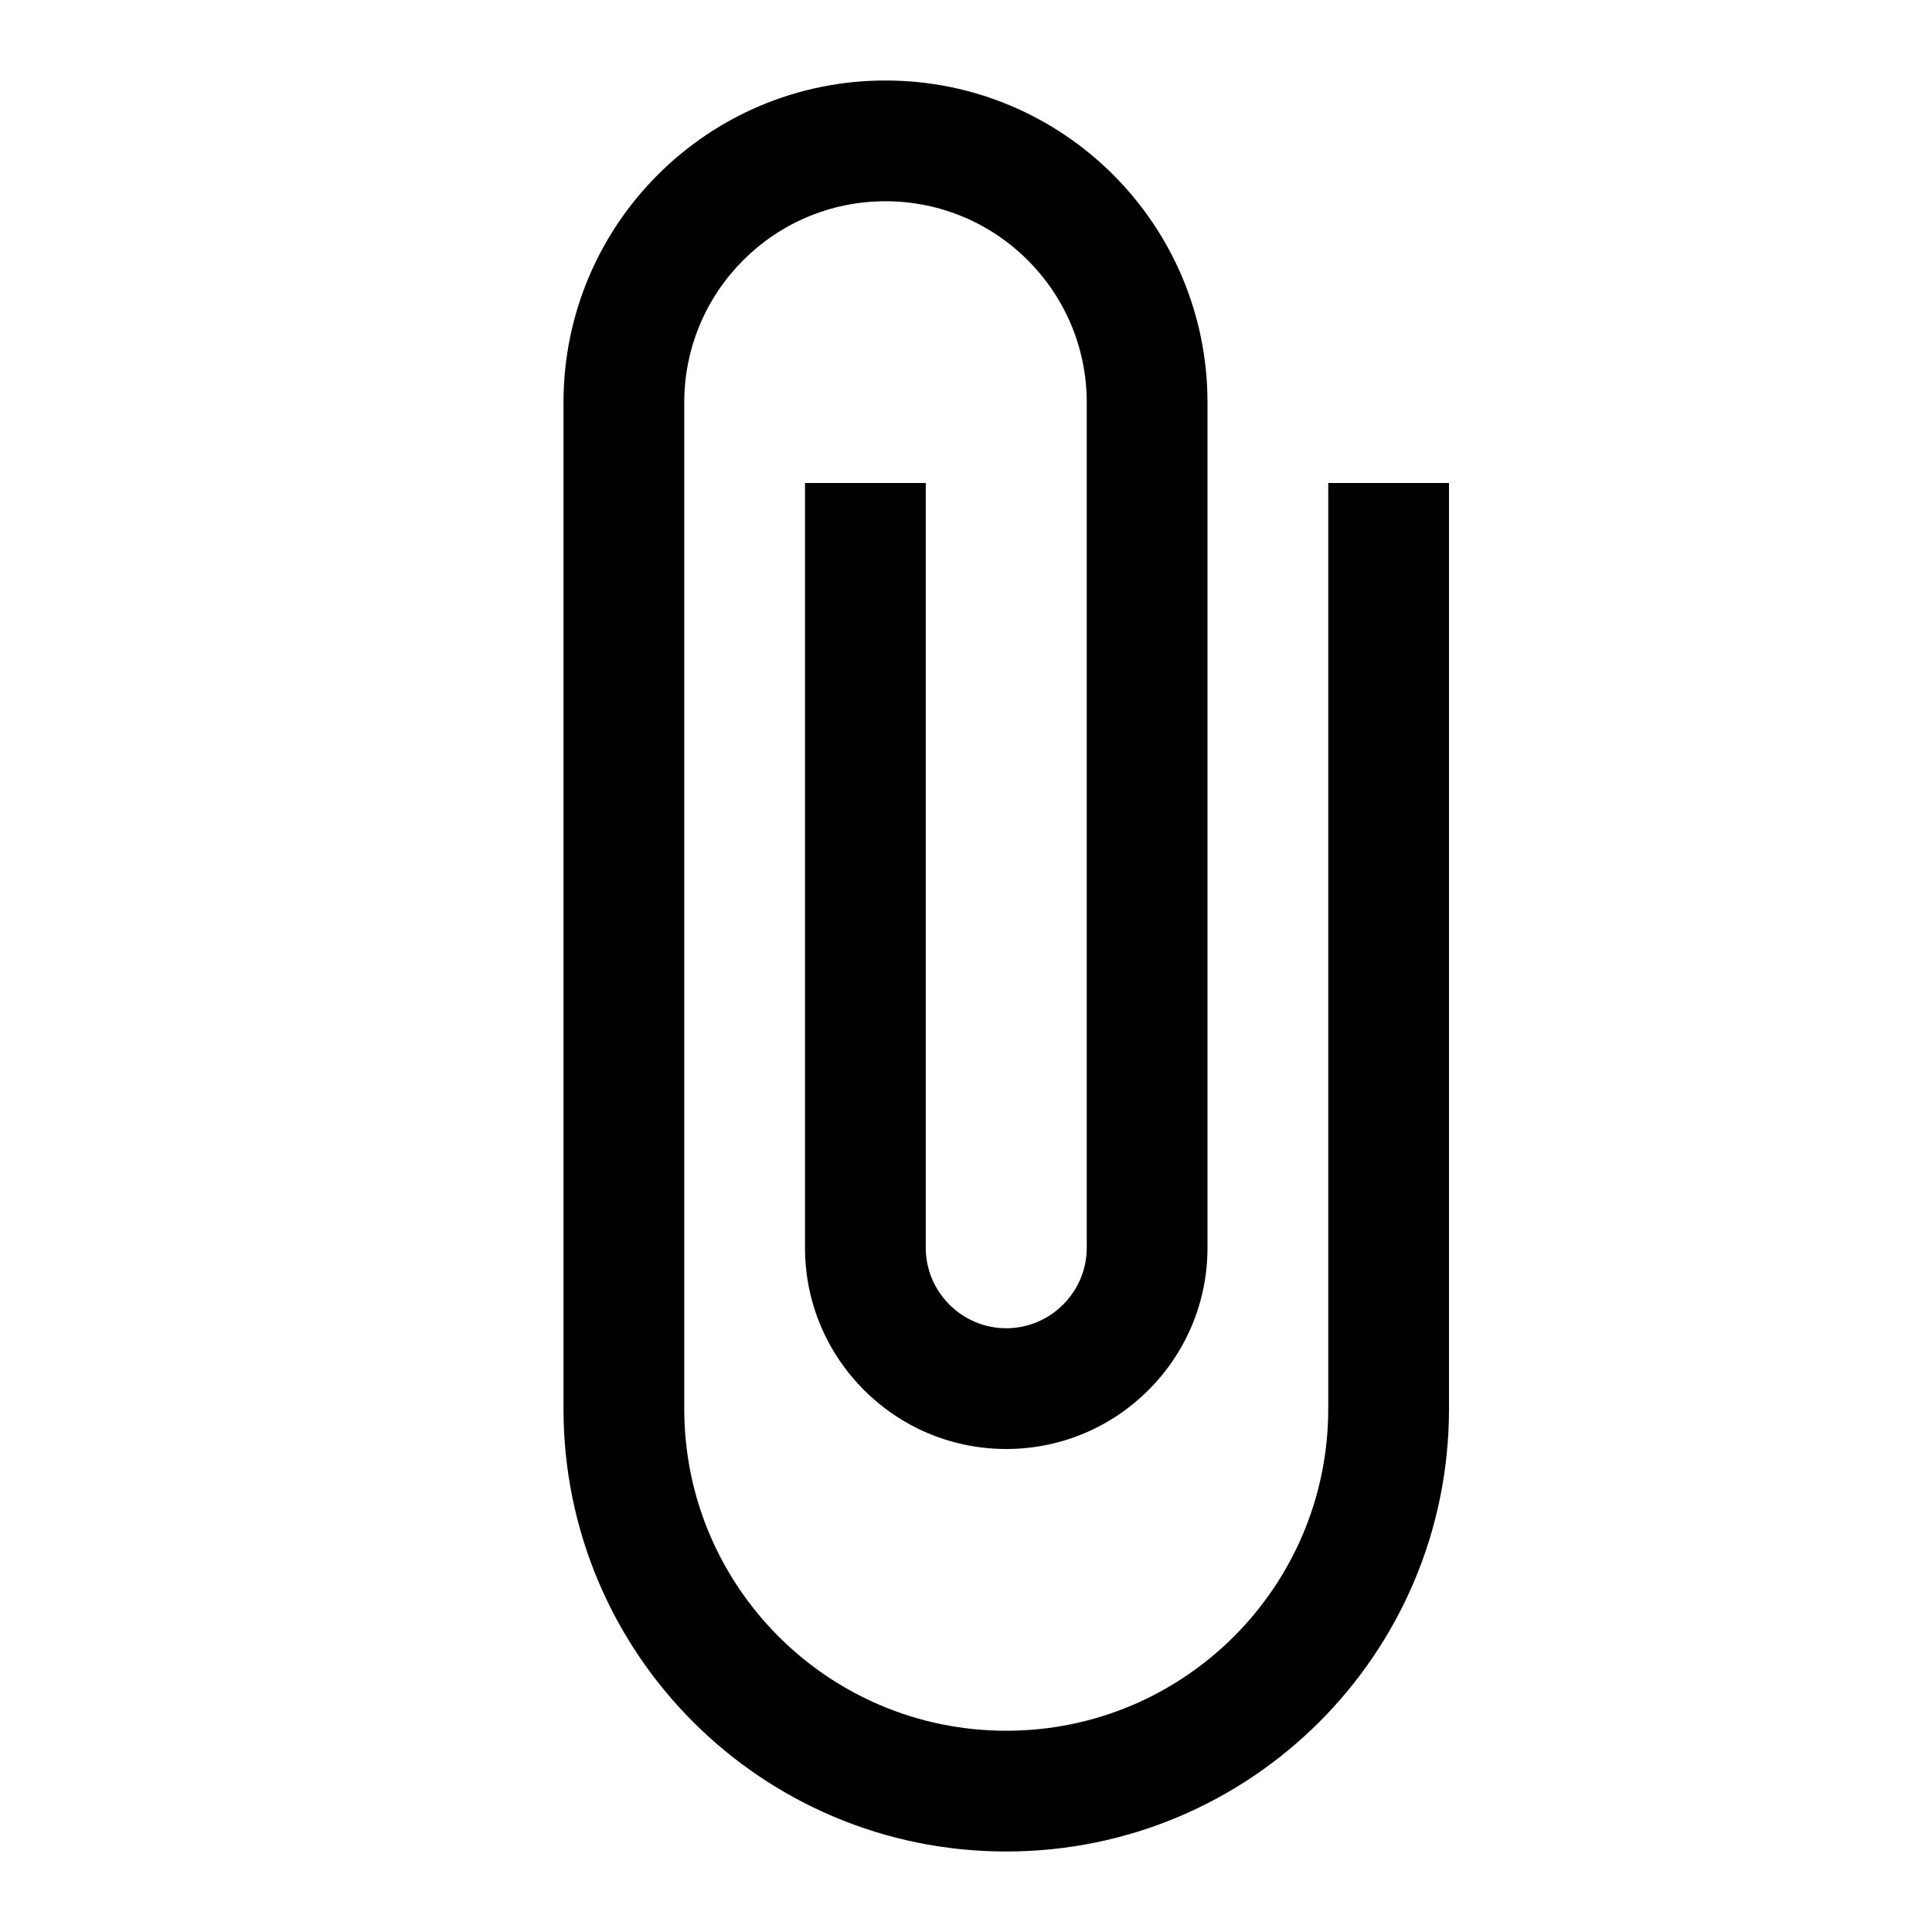
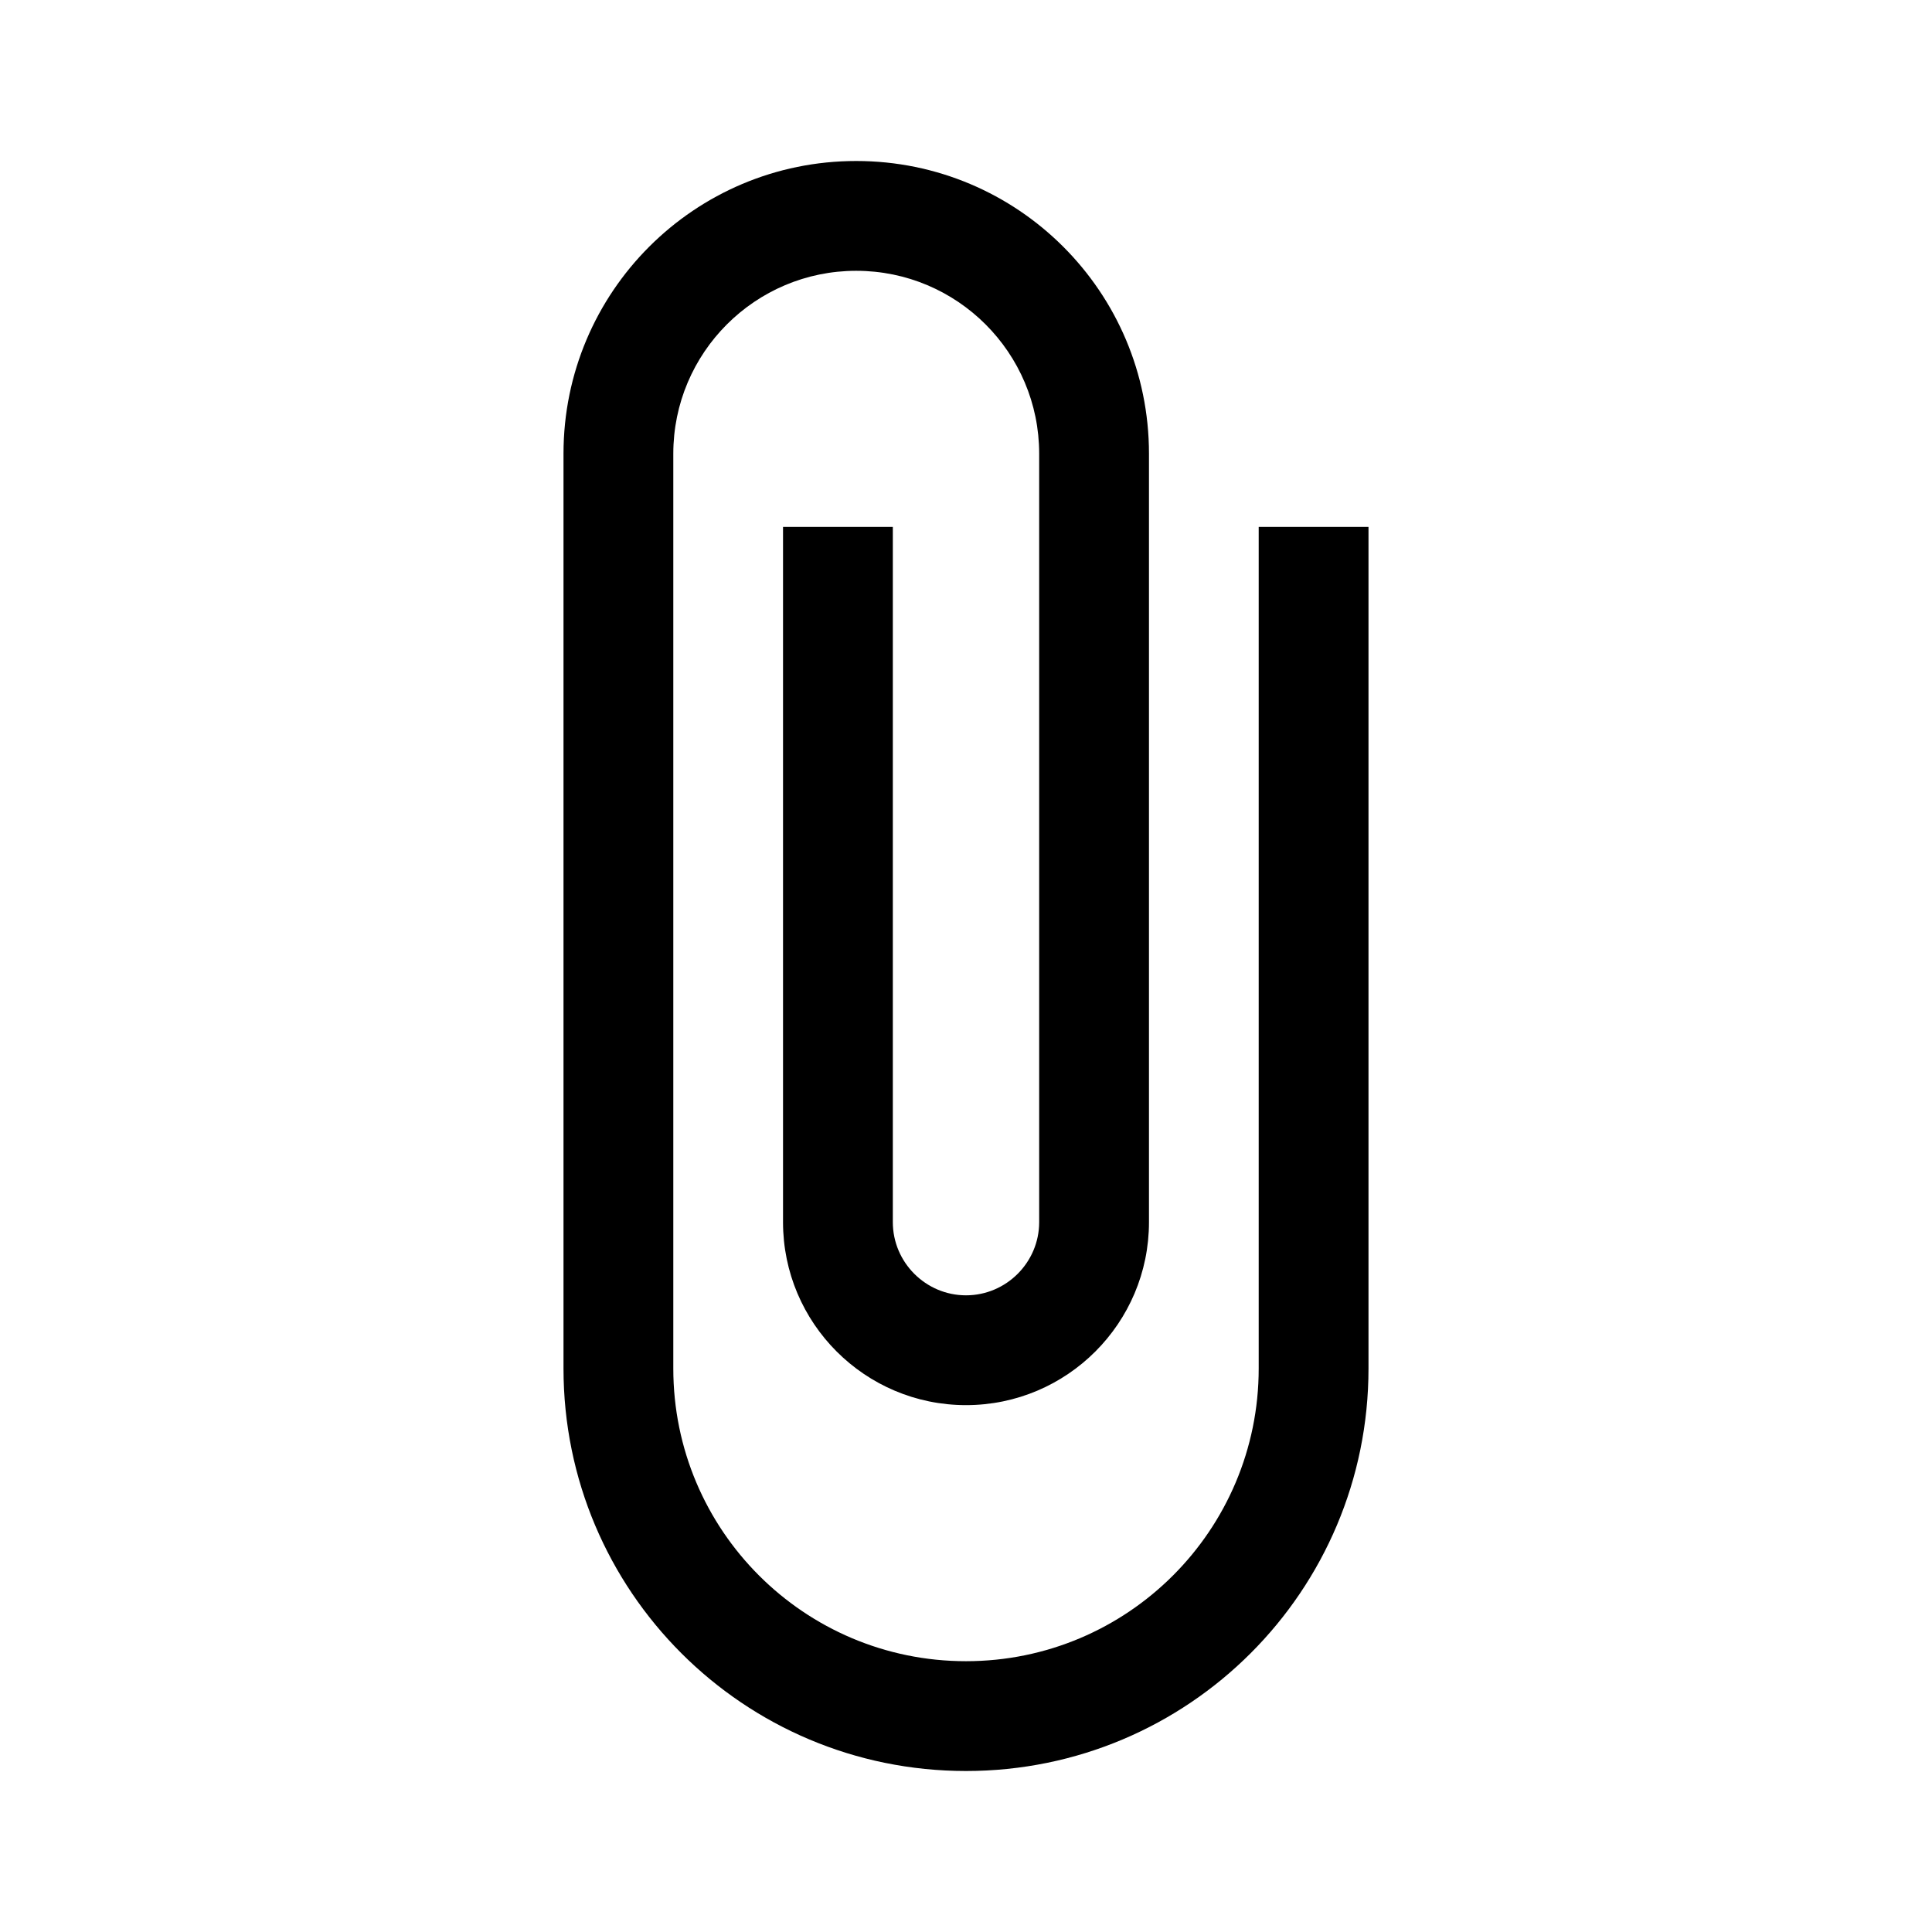
- <svg xmlns="http://www.w3.org/2000/svg" width="24" height="24" viewBox="0 0 24 24">
-   <path d="M16.5 6v11.5c0 2.21-1.79 4-4 4s-4-1.79-4-4V5c0-1.38 1.12-2.5 2.5-2.5s2.5 1.12 2.5 2.5v10.5c0 .55-.45 1-1 1s-1-.45-1-1V6H10v9.5c0 1.38 1.12 2.5 2.5 2.5s2.5-1.12 2.5-2.5V5c0-2.21-1.79-4-4-4S7 2.79 7 5v12.5c0 3.04 2.46 5.5 5.5 5.5s5.5-2.46 5.5-5.5V6h-1.5z" />
-   <path d="M0 0h24v24H0z" fill="none" />
+ <svg xmlns="http://www.w3.org/2000/svg" width="24px" height="24px" viewBox="0 0 24 24">
+   <g stroke="none" stroke-width="1" fill="none" fill-rule="evenodd">
+     <g>
+       <polygon points="0 0 24 0 24 24 0 24" />
+       <path d="M15.636,6.545 L15.636,17 C15.636,19.009 14.009,20.636 12,20.636 C9.991,20.636 8.364,19.009 8.364,17 L8.364,5.636 C8.364,4.382 9.382,3.364 10.636,3.364 C11.891,3.364 12.909,4.382 12.909,5.636 L12.909,15.182 C12.909,15.682 12.5,16.091 12,16.091 C11.5,16.091 11.091,15.682 11.091,15.182 L11.091,6.545 L9.727,6.545 L9.727,15.182 C9.727,16.436 10.745,17.455 12,17.455 C13.255,17.455 14.273,16.436 14.273,15.182 L14.273,5.636 C14.273,3.627 12.645,2 10.636,2 C8.627,2 7,3.627 7,5.636 L7,17 C7,19.764 9.236,22 12,22 C14.764,22 17,19.764 17,17 L17,6.545 L15.636,6.545 Z" fill="#000000" fill-rule="nonzero" />
+     </g>
+   </g>
</svg>
